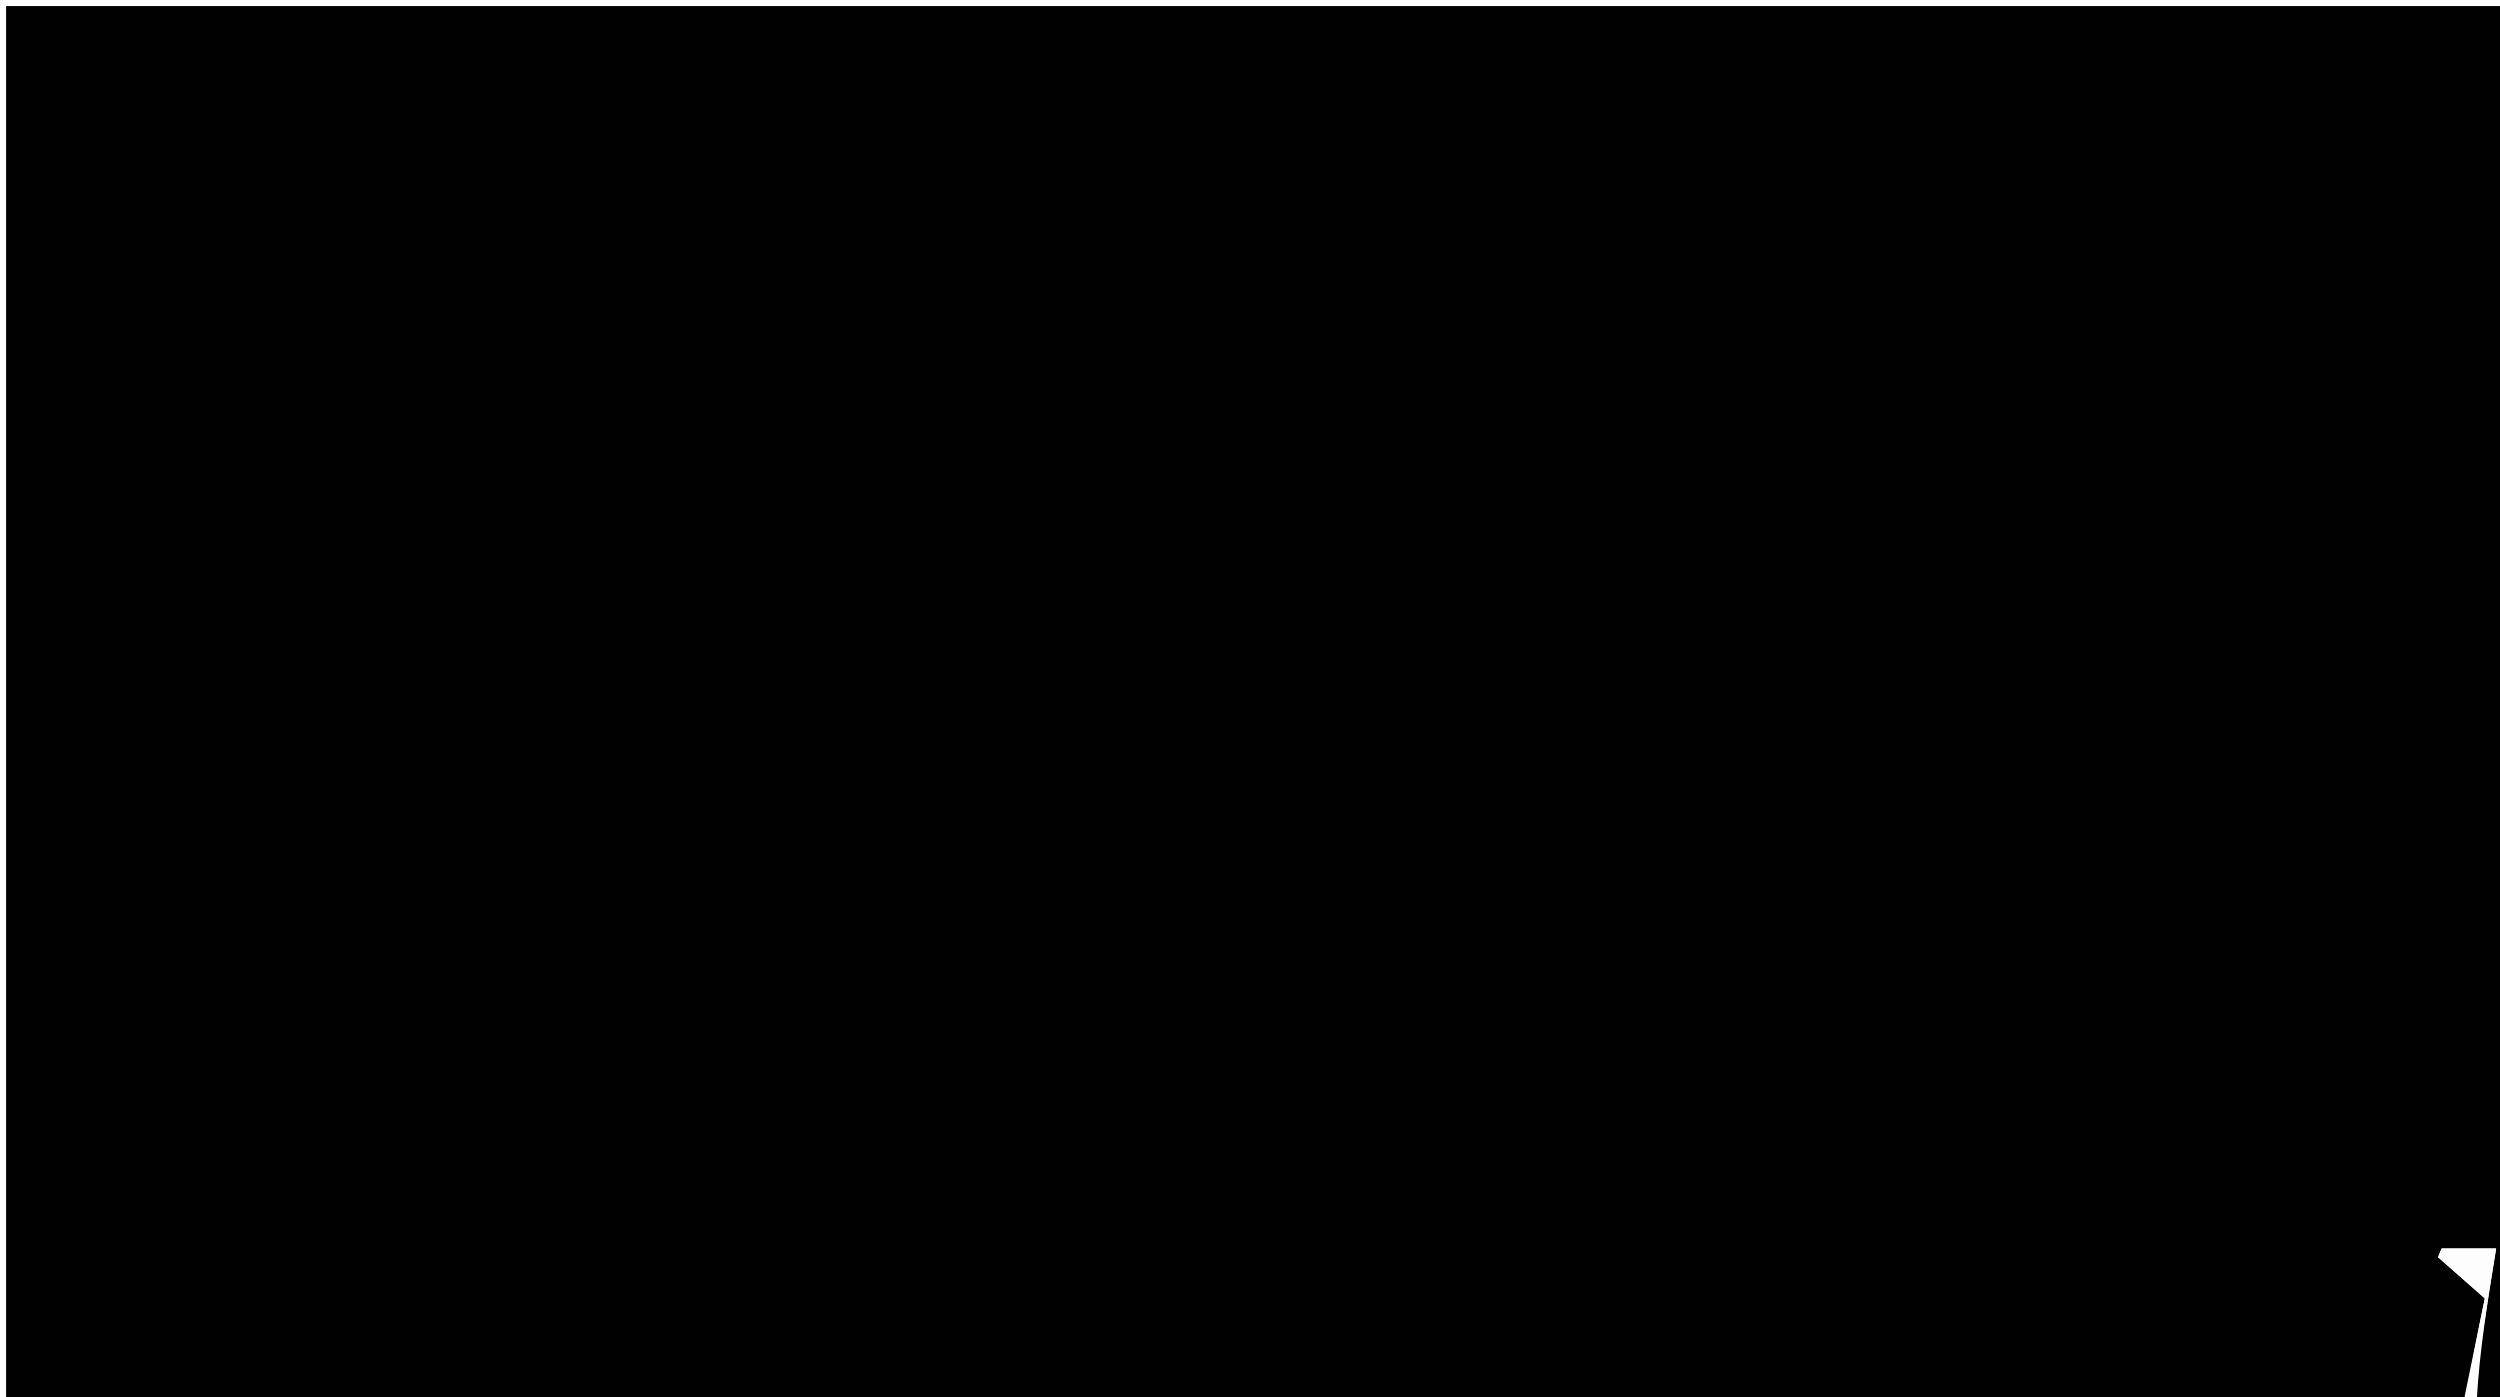
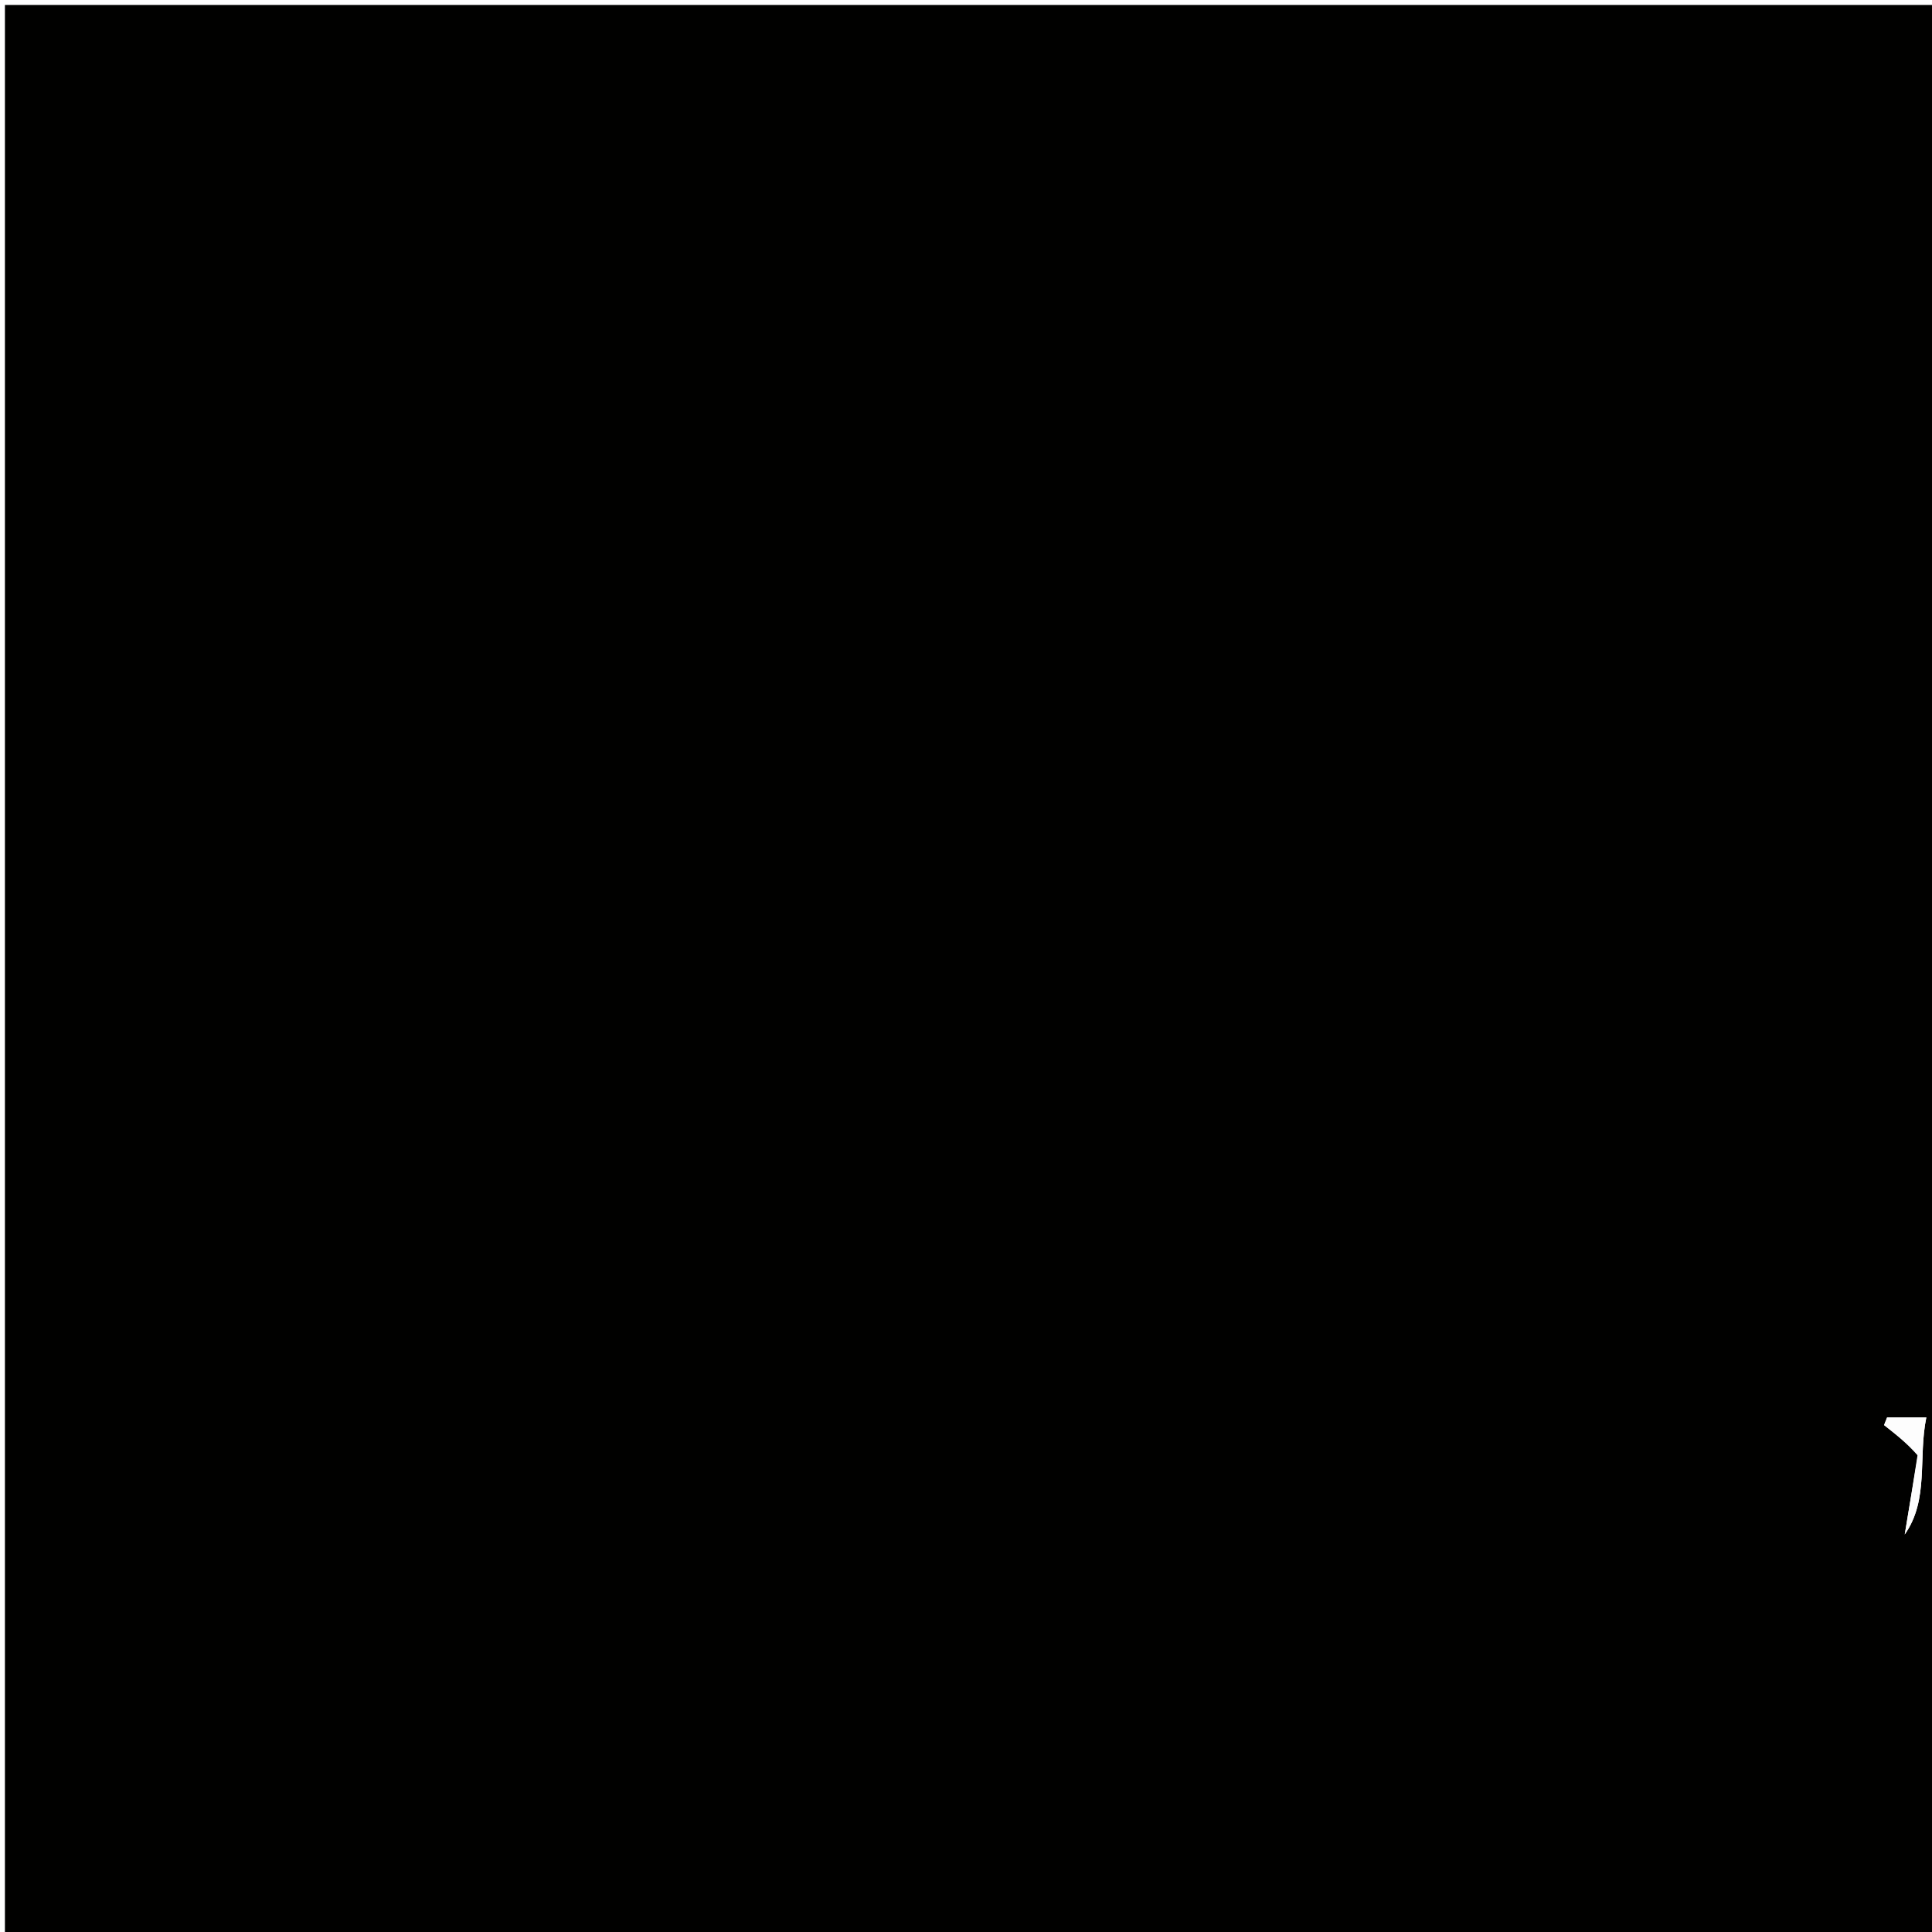
- <svg xmlns="http://www.w3.org/2000/svg" version="1.1" id="Layer_1" x="0px" y="0px" width="100%" viewBox="0 0 410 229" enable-background="new 0 0 410 229" xml:space="preserve">
-   <path fill="#010101" opacity="1" stroke="none" d=" M404,230   C269.667,230 135.333,230 1,230   C1,153.667 1,77.333 1,1   C137.667,1 274.333,1 411,1   C411,77.333 411,153.666 411,230   C409.667,230 408.333,230 406.184,229.661   C406.657,221.405 407.946,213.486 409.368,204.752   C405.989,204.752 403.212,204.752 400.434,204.752   C400.232,205.225 400.03,205.699 399.828,206.173   C402.124,208.196 404.42,210.219 407.507,212.938   C406.453,218.065 405.227,224.032 404,230  z" />
-   <path fill="#FDFDFD" opacity="1" stroke="none" d=" M404.333,230   C405.227,224.032 406.453,218.065 407.507,212.938   C404.42,210.219 402.124,208.196 399.828,206.173   C400.03,205.699 400.232,205.225 400.434,204.752   C403.212,204.752 405.989,204.752 409.368,204.752   C407.946,213.486 406.657,221.405 405.684,229.661   C405.556,230 405.111,230 404.333,230  z" />
+ <svg xmlns="http://www.w3.org/2000/svg" version="1.1" id="Layer_1" x="0px" y="0px" width="100%" viewBox="0 0 410 410" enable-background="new 0 0 410 410" xml:space="preserve">
+   <path fill="#010100" opacity="1" stroke="none" d=" M403.096,411   C268.751,411 134.92,411 1.044,411   C1.044,274.365 1.044,137.731 1.044,1.048   C137.632,1.048 274.265,1.048 410.948,1.048   C410.948,137.63 410.948,274.26 410.948,411   C408.537,411 406.074,411 403.096,411  M406.996,308.905   C406.069,314.483 405.142,320.062 404.215,325.64   C409.421,318.201 407.013,309.447 408.796,300.795   C405.962,300.795 403.219,300.795 400.476,300.795   C400.26,301.338 400.044,301.881 399.829,302.424   C402.212,304.3 404.596,306.175 406.996,308.905  z" />
+   <path fill="#FDFDFD" opacity="1" stroke="none" d=" M406.988,308.478   C404.596,306.175 402.212,304.3 399.829,302.424   C400.044,301.881 400.26,301.338 400.476,300.795   C403.219,300.795 405.962,300.795 408.796,300.795   C407.013,309.447 409.421,318.201 404.215,325.64   C405.142,320.062 406.069,314.483 406.988,308.478  z" />
</svg>
